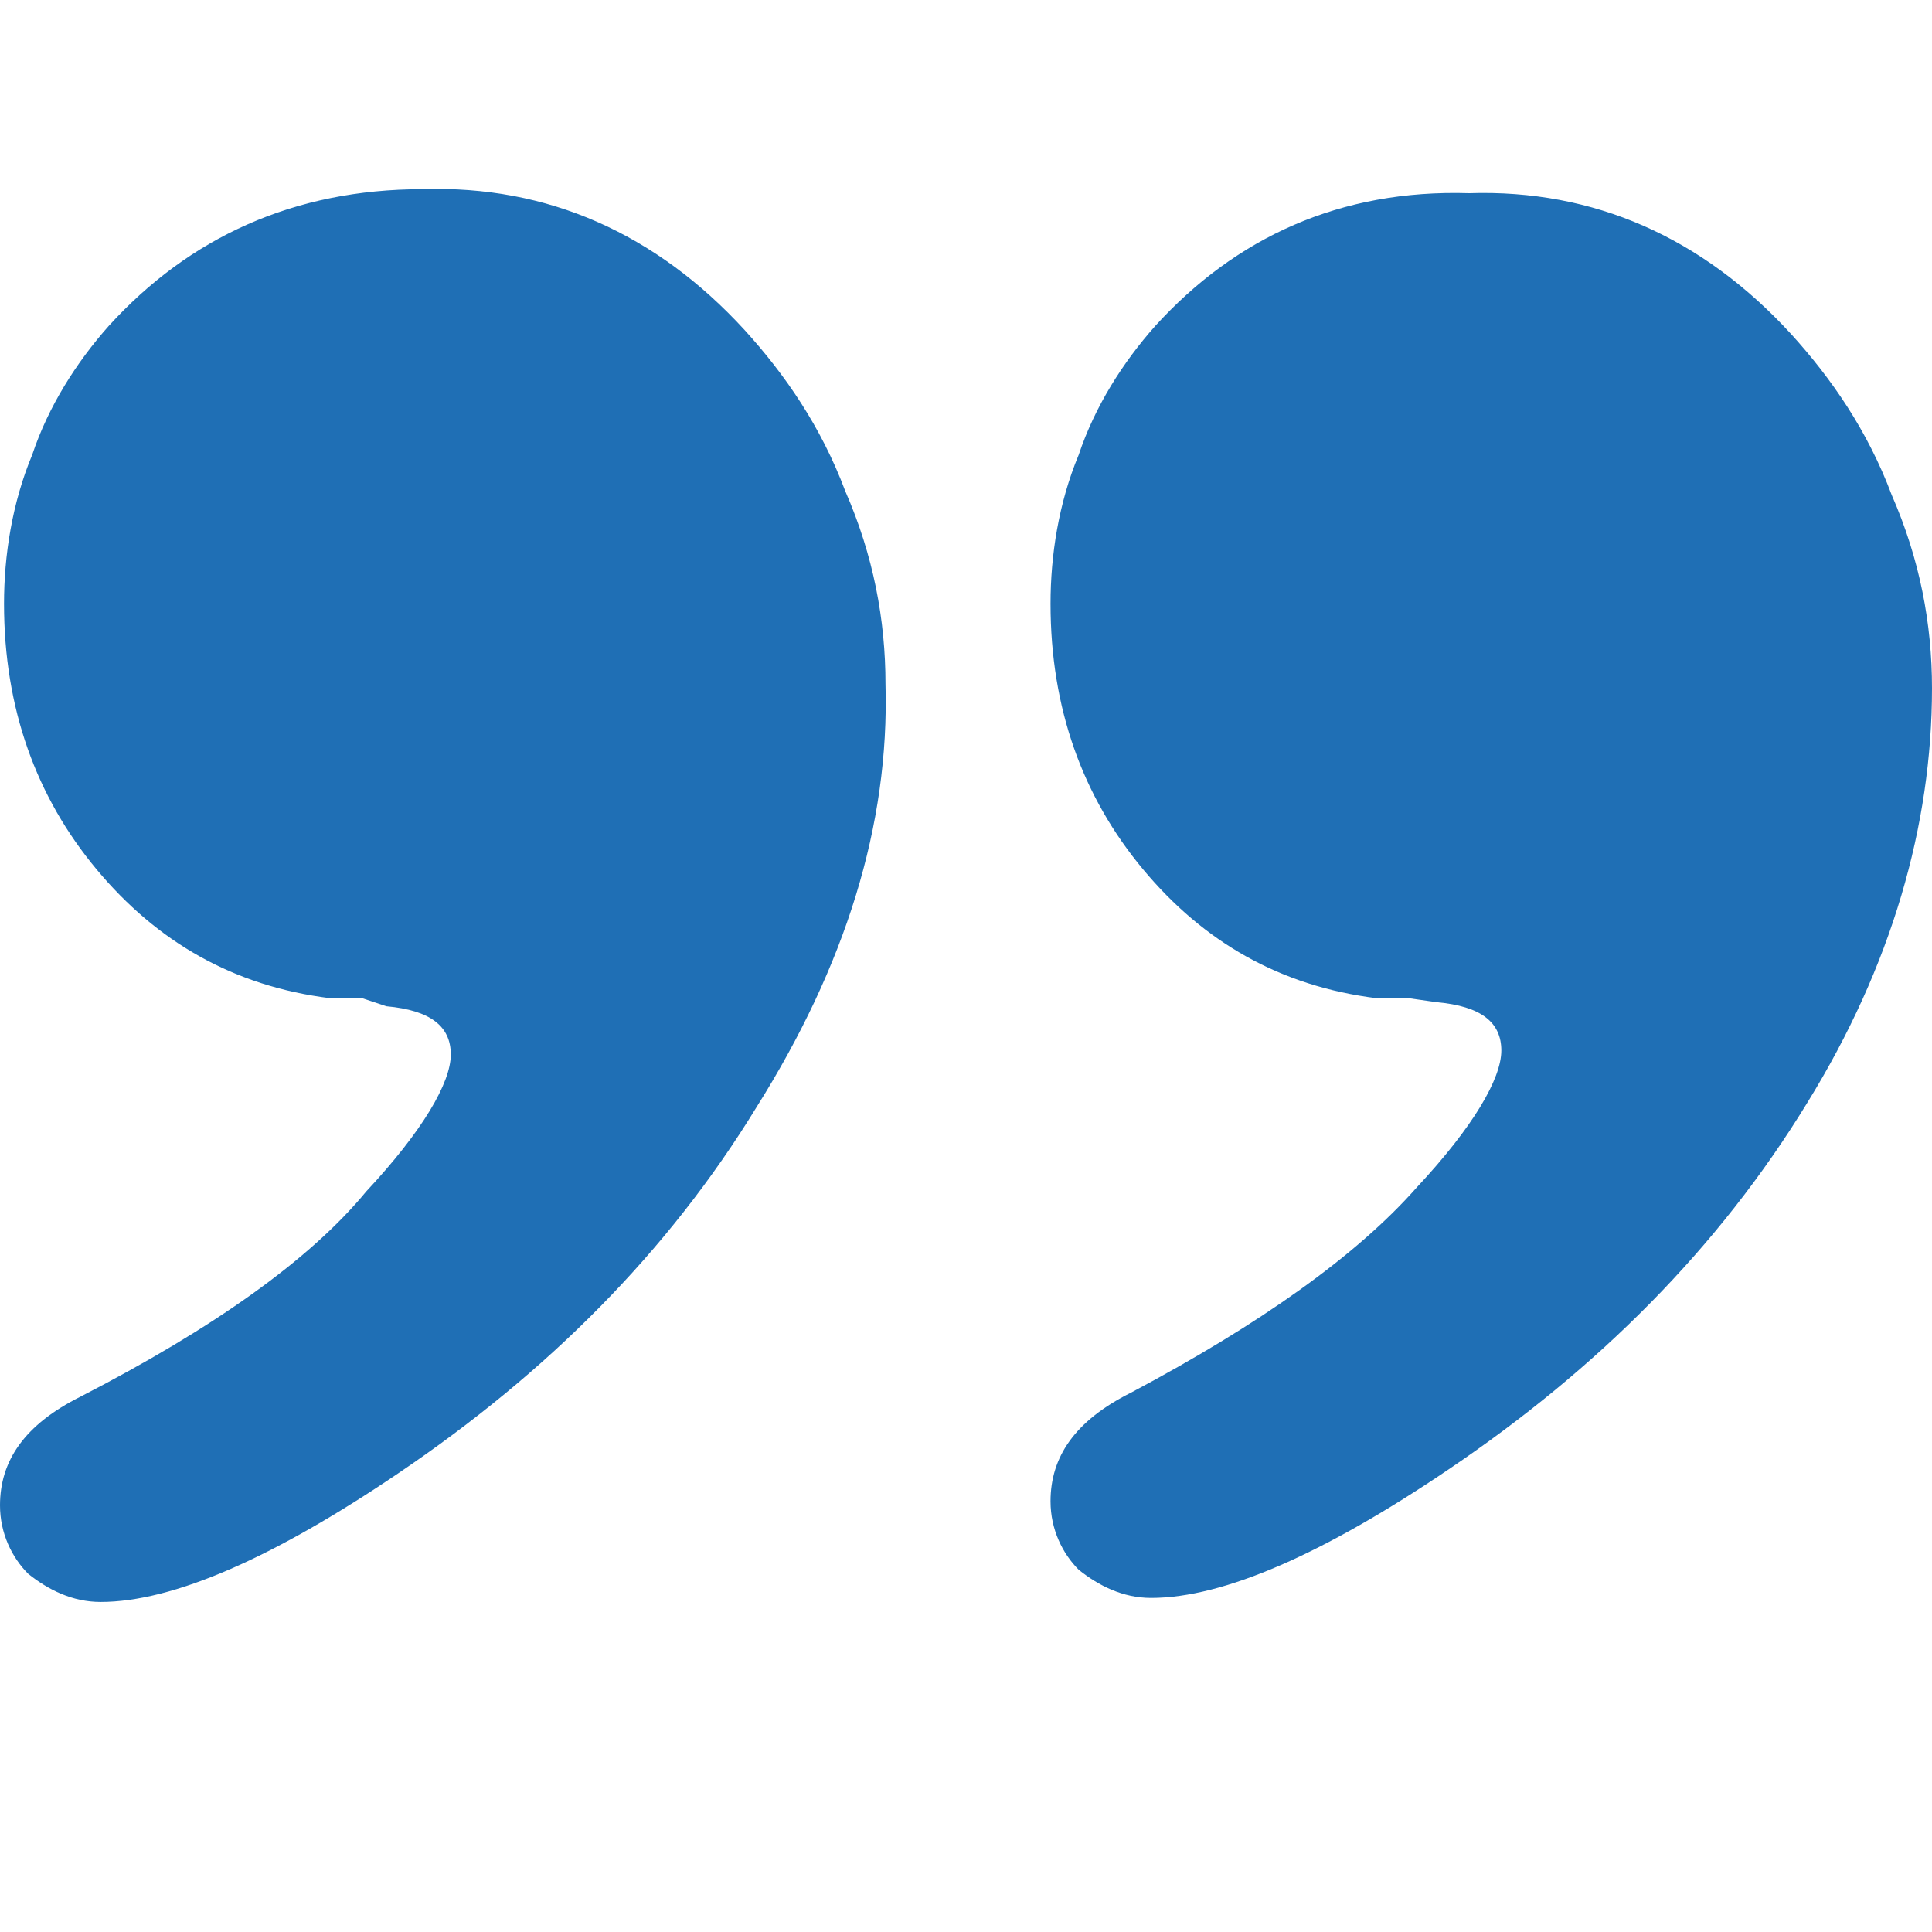
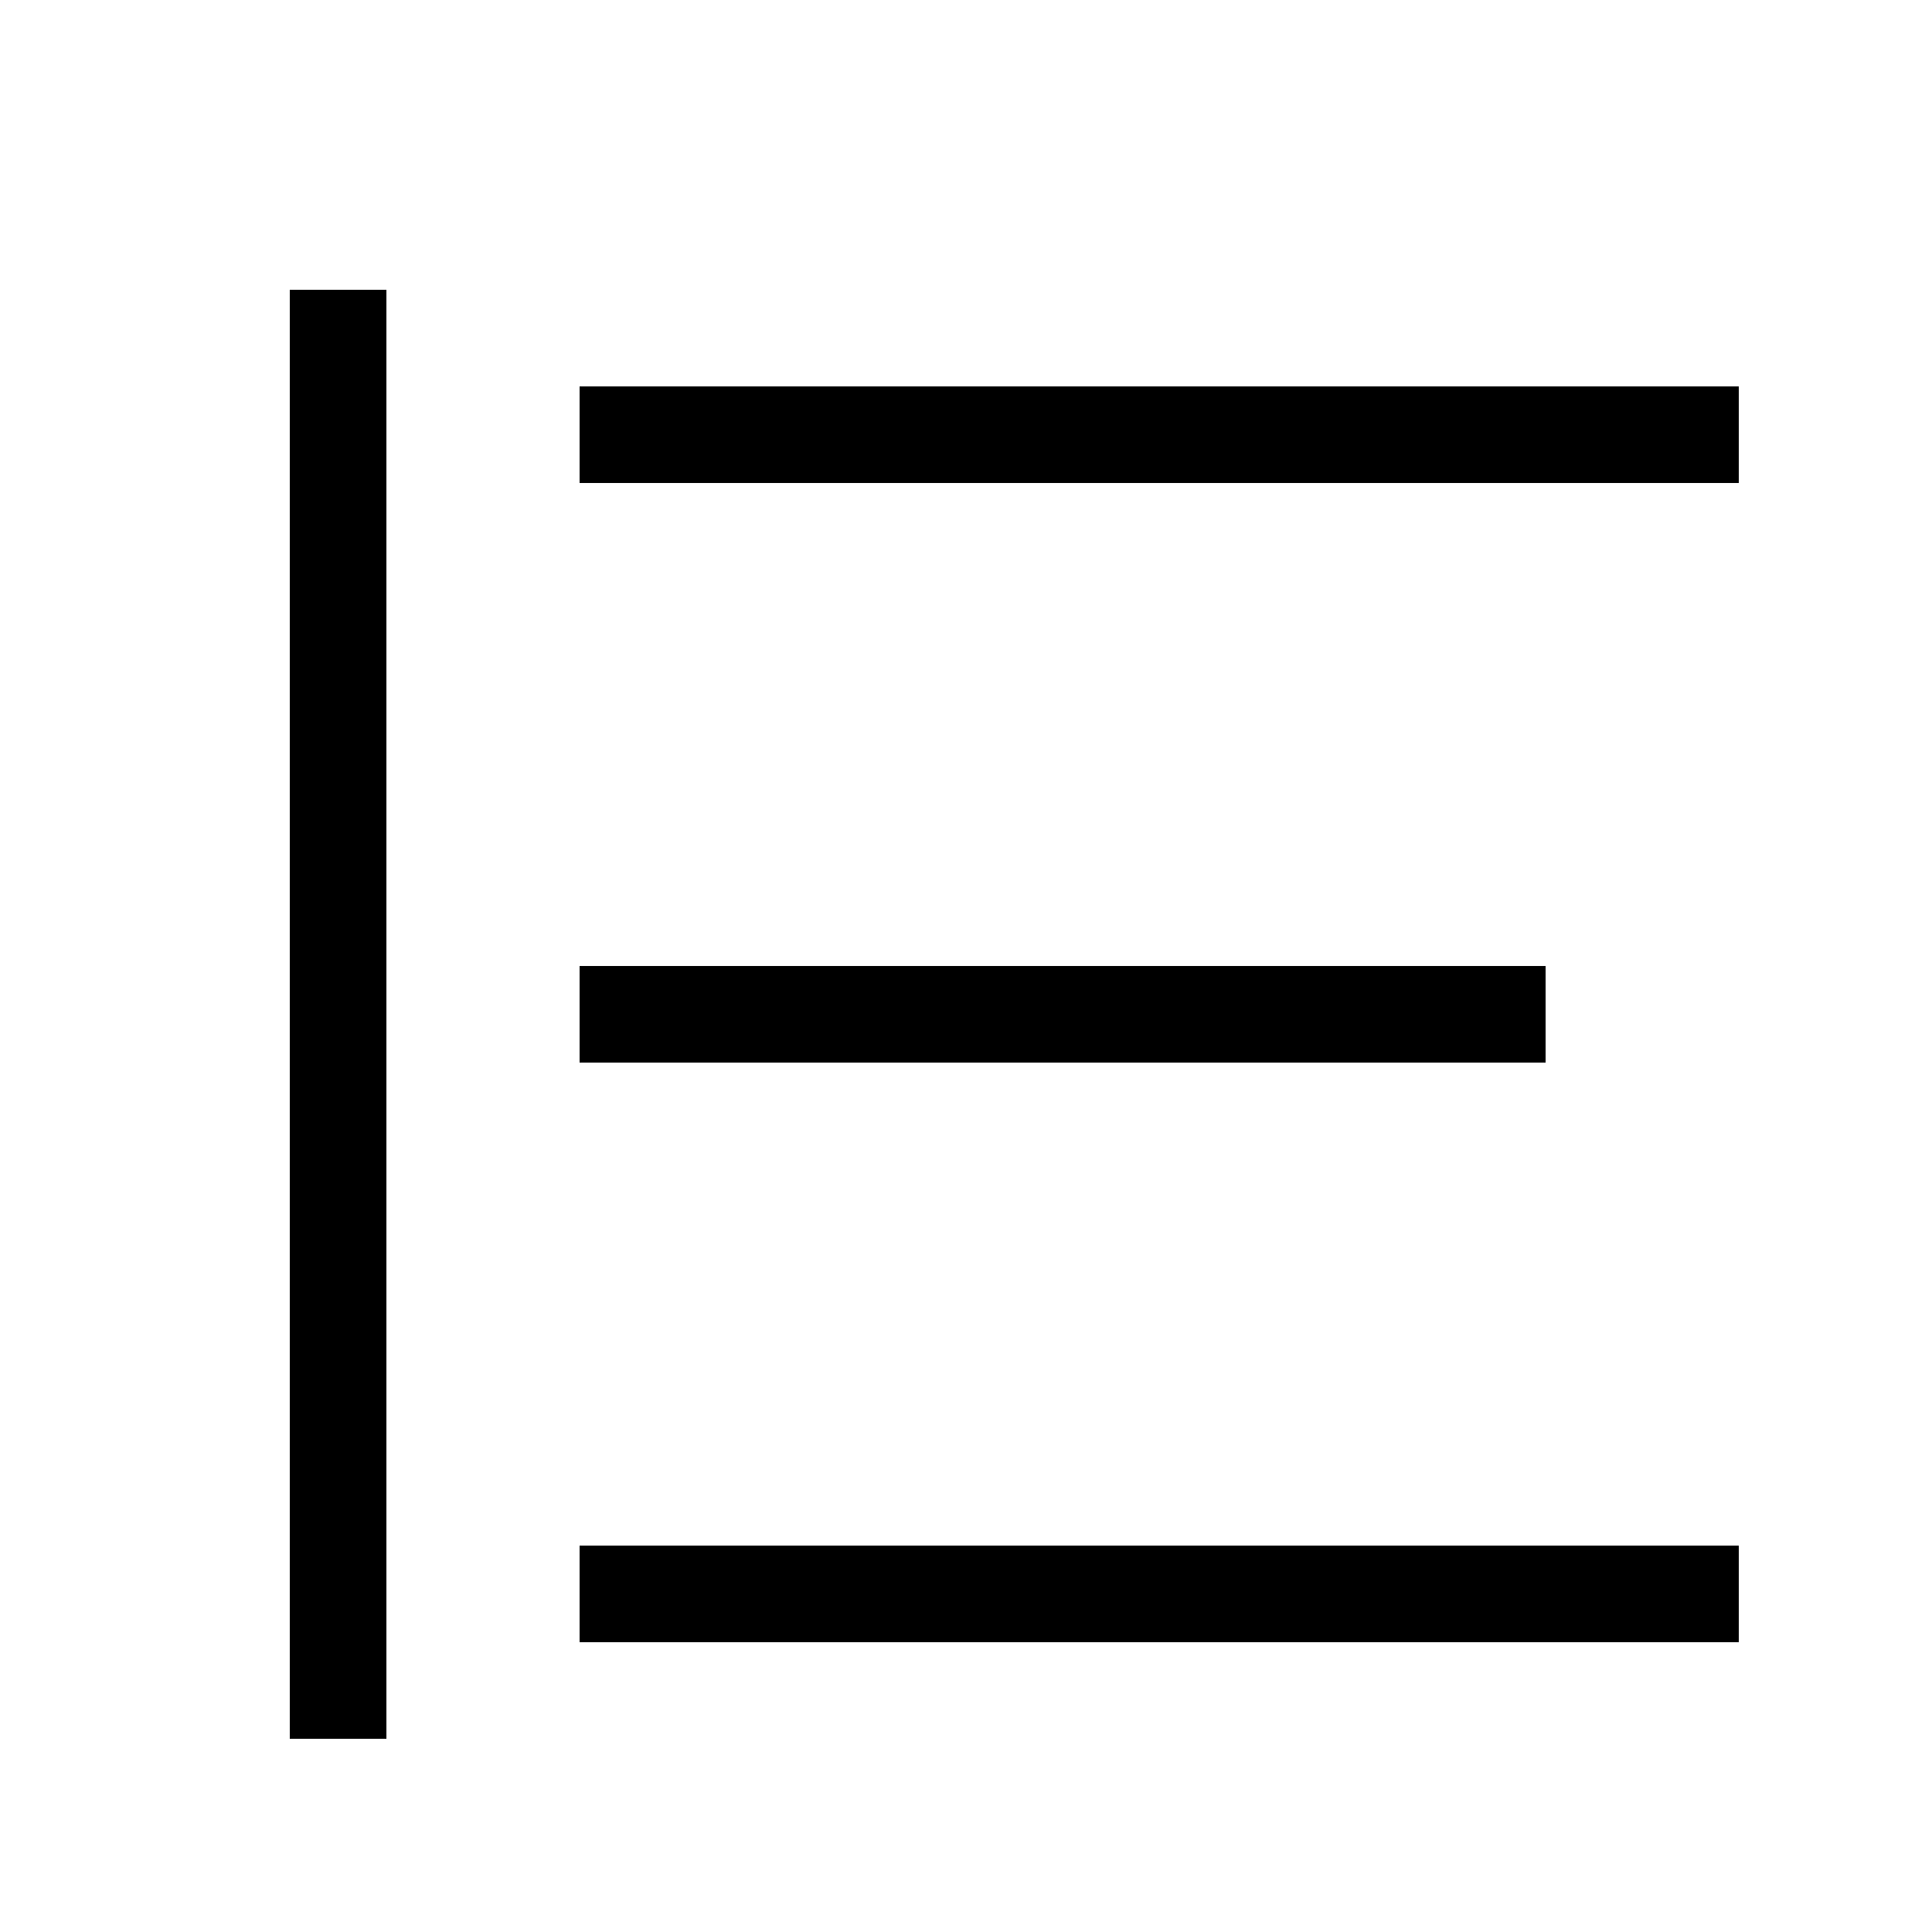
- <svg xmlns="http://www.w3.org/2000/svg" t="1538745668673" class="icon" style="fill: rgb(31, 111, 181)" viewBox="0 0 1024 1024" version="1.1" p-id="26837" width="200" height="200">
+ <svg xmlns="http://www.w3.org/2000/svg" t="1552895526173" class="icon" style="" viewBox="0 0 1024 1024" version="1.1" p-id="5195" width="200" height="200">
  <defs>
    <style type="text/css" />
  </defs>
-   <path d="M57.6 172.8c-17.067 19.2-32 42.667-40.533 68.267C6.4 266.667 2.133 294.4 2.133 320c0 55.467 17.067 102.4 49.067 140.8 32 38.4 72.533 61.867 123.733 68.267H192l12.8 4.267c23.467 2.133 34.133 10.667 34.133 25.6s-14.933 40.533-44.8 72.533C164.267 667.733 113.067 704 42.667 740.267c-29.867 14.933-42.667 34.133-42.667 57.6 0 14.933 6.4 27.733 14.933 36.267 10.667 8.533 23.467 14.933 38.4 14.933 38.4 0 91.733-23.467 157.867-68.267 78.933-53.333 142.933-117.333 189.867-194.133C448 512 471.467 437.333 469.333 362.667c0-34.133-6.4-68.267-21.333-102.4-12.8-34.133-32-61.867-53.333-85.333-46.933-51.2-104.533-76.8-170.667-74.667-68.267 0-123.733 25.6-166.4 72.533zM612.267 172.8c-17.067 19.2-32 42.667-40.533 68.267-10.667 25.6-14.933 53.333-14.933 78.933 0 55.467 17.067 102.4 49.067 140.8 32 38.4 72.533 61.867 123.733 68.267h17.067l14.933 2.133c23.467 2.133 34.133 10.667 34.133 25.6s-14.933 40.533-44.8 72.533c-32 36.267-83.2 72.533-151.467 108.8-29.867 14.933-42.667 34.133-42.667 57.6 0 14.933 6.4 27.733 14.933 36.267 10.667 8.533 23.467 14.933 38.4 14.933 38.4 0 91.733-23.467 157.867-68.267 78.933-53.333 142.933-117.333 189.867-194.133C1002.667 512 1024 437.333 1024 364.8c0-34.133-6.4-68.267-21.333-102.4-12.8-34.133-32-61.867-53.333-85.333-46.933-51.2-104.533-76.8-170.667-74.667-68.267-2.133-123.733 23.467-166.4 70.4z" fill="" p-id="26838" />
+   <path d="M307.2 512h512v51.2H307.2v-51.2z m0 307.2h614.4v51.2H307.2v-51.2zM307.2 204.8h614.4v51.2H307.2V204.8zM153.6 153.6h51.2v768H153.6V153.6z" fill="#000000" p-id="5196" />
</svg>
